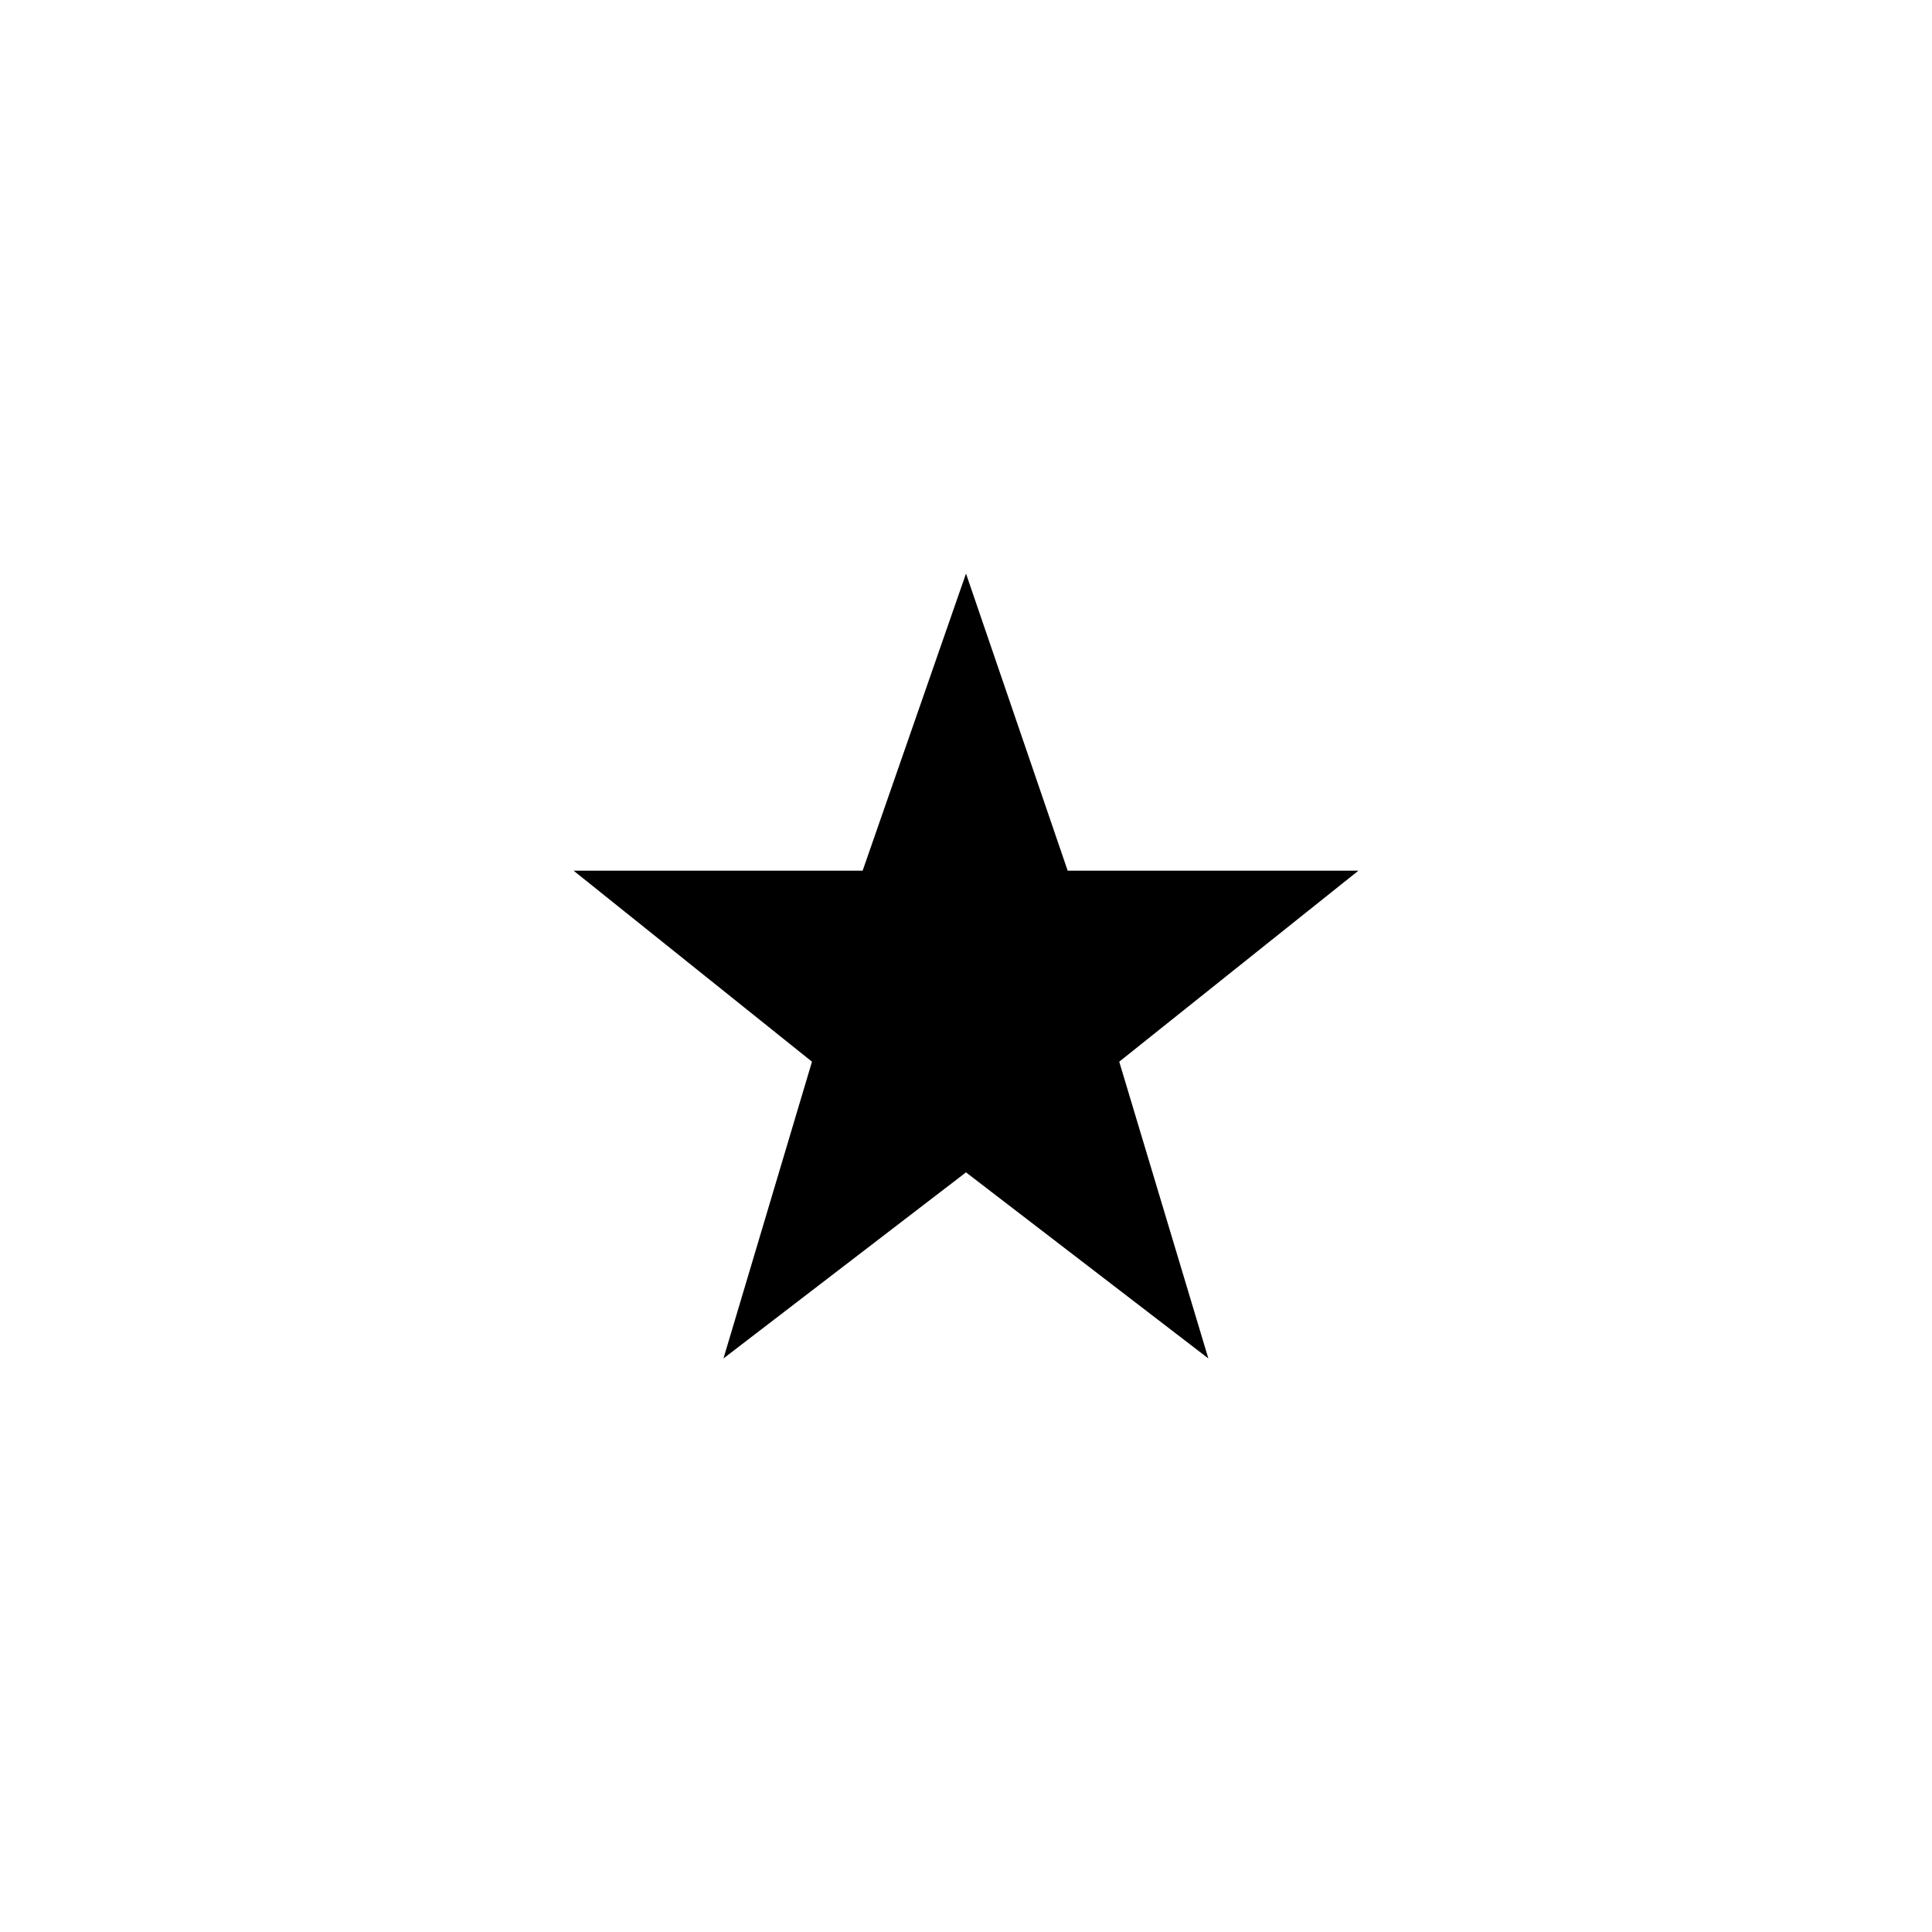
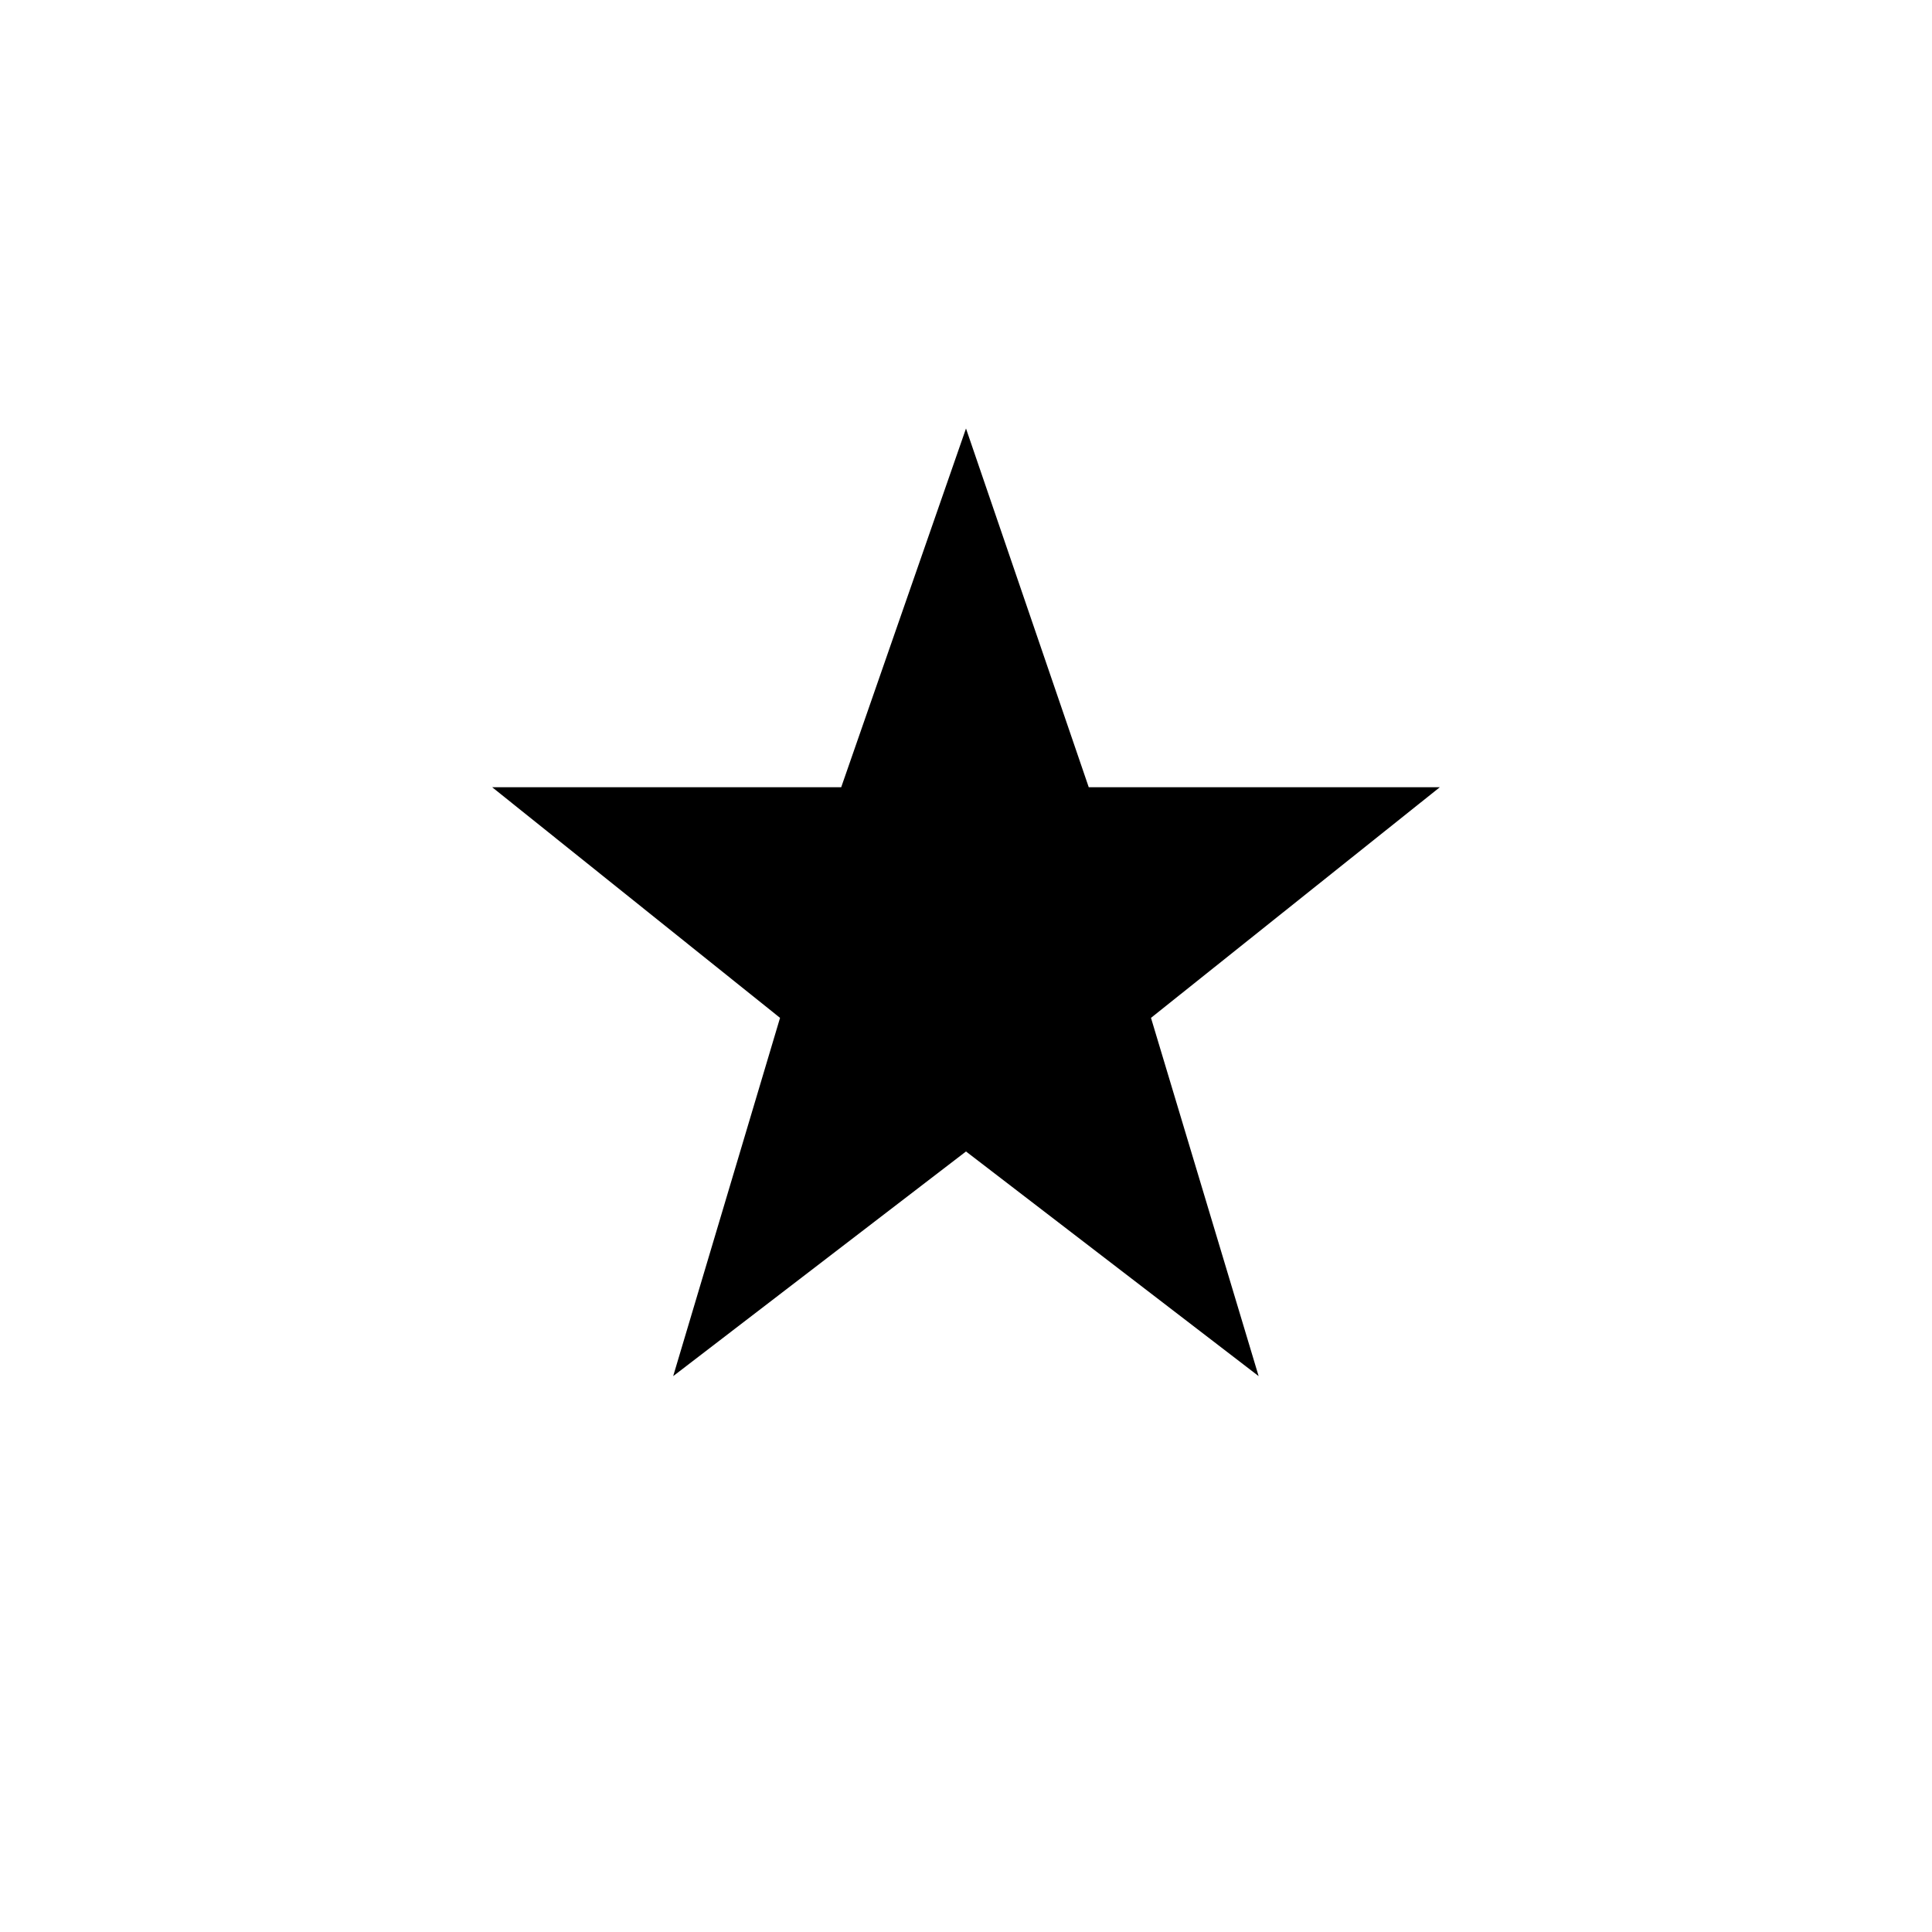
<svg xmlns="http://www.w3.org/2000/svg" width="32" height="32" fill="currentColor" viewBox="0 0 32 32">
-   <path d="m16 19.418 4.014 3.082-1.476-4.915 3.962-3.164h-4.816L16 9.5l-1.712 4.921H9.5l3.949 3.164-1.466 4.915L16 19.418Z" />
+   <path d="m16 19.072 4.847 3.721-1.783-5.934 4.784-3.82h-5.815L16 7.097l-2.067 5.942H8.152l4.768 3.82-1.77 5.934L16 19.072Z" />
</svg>
